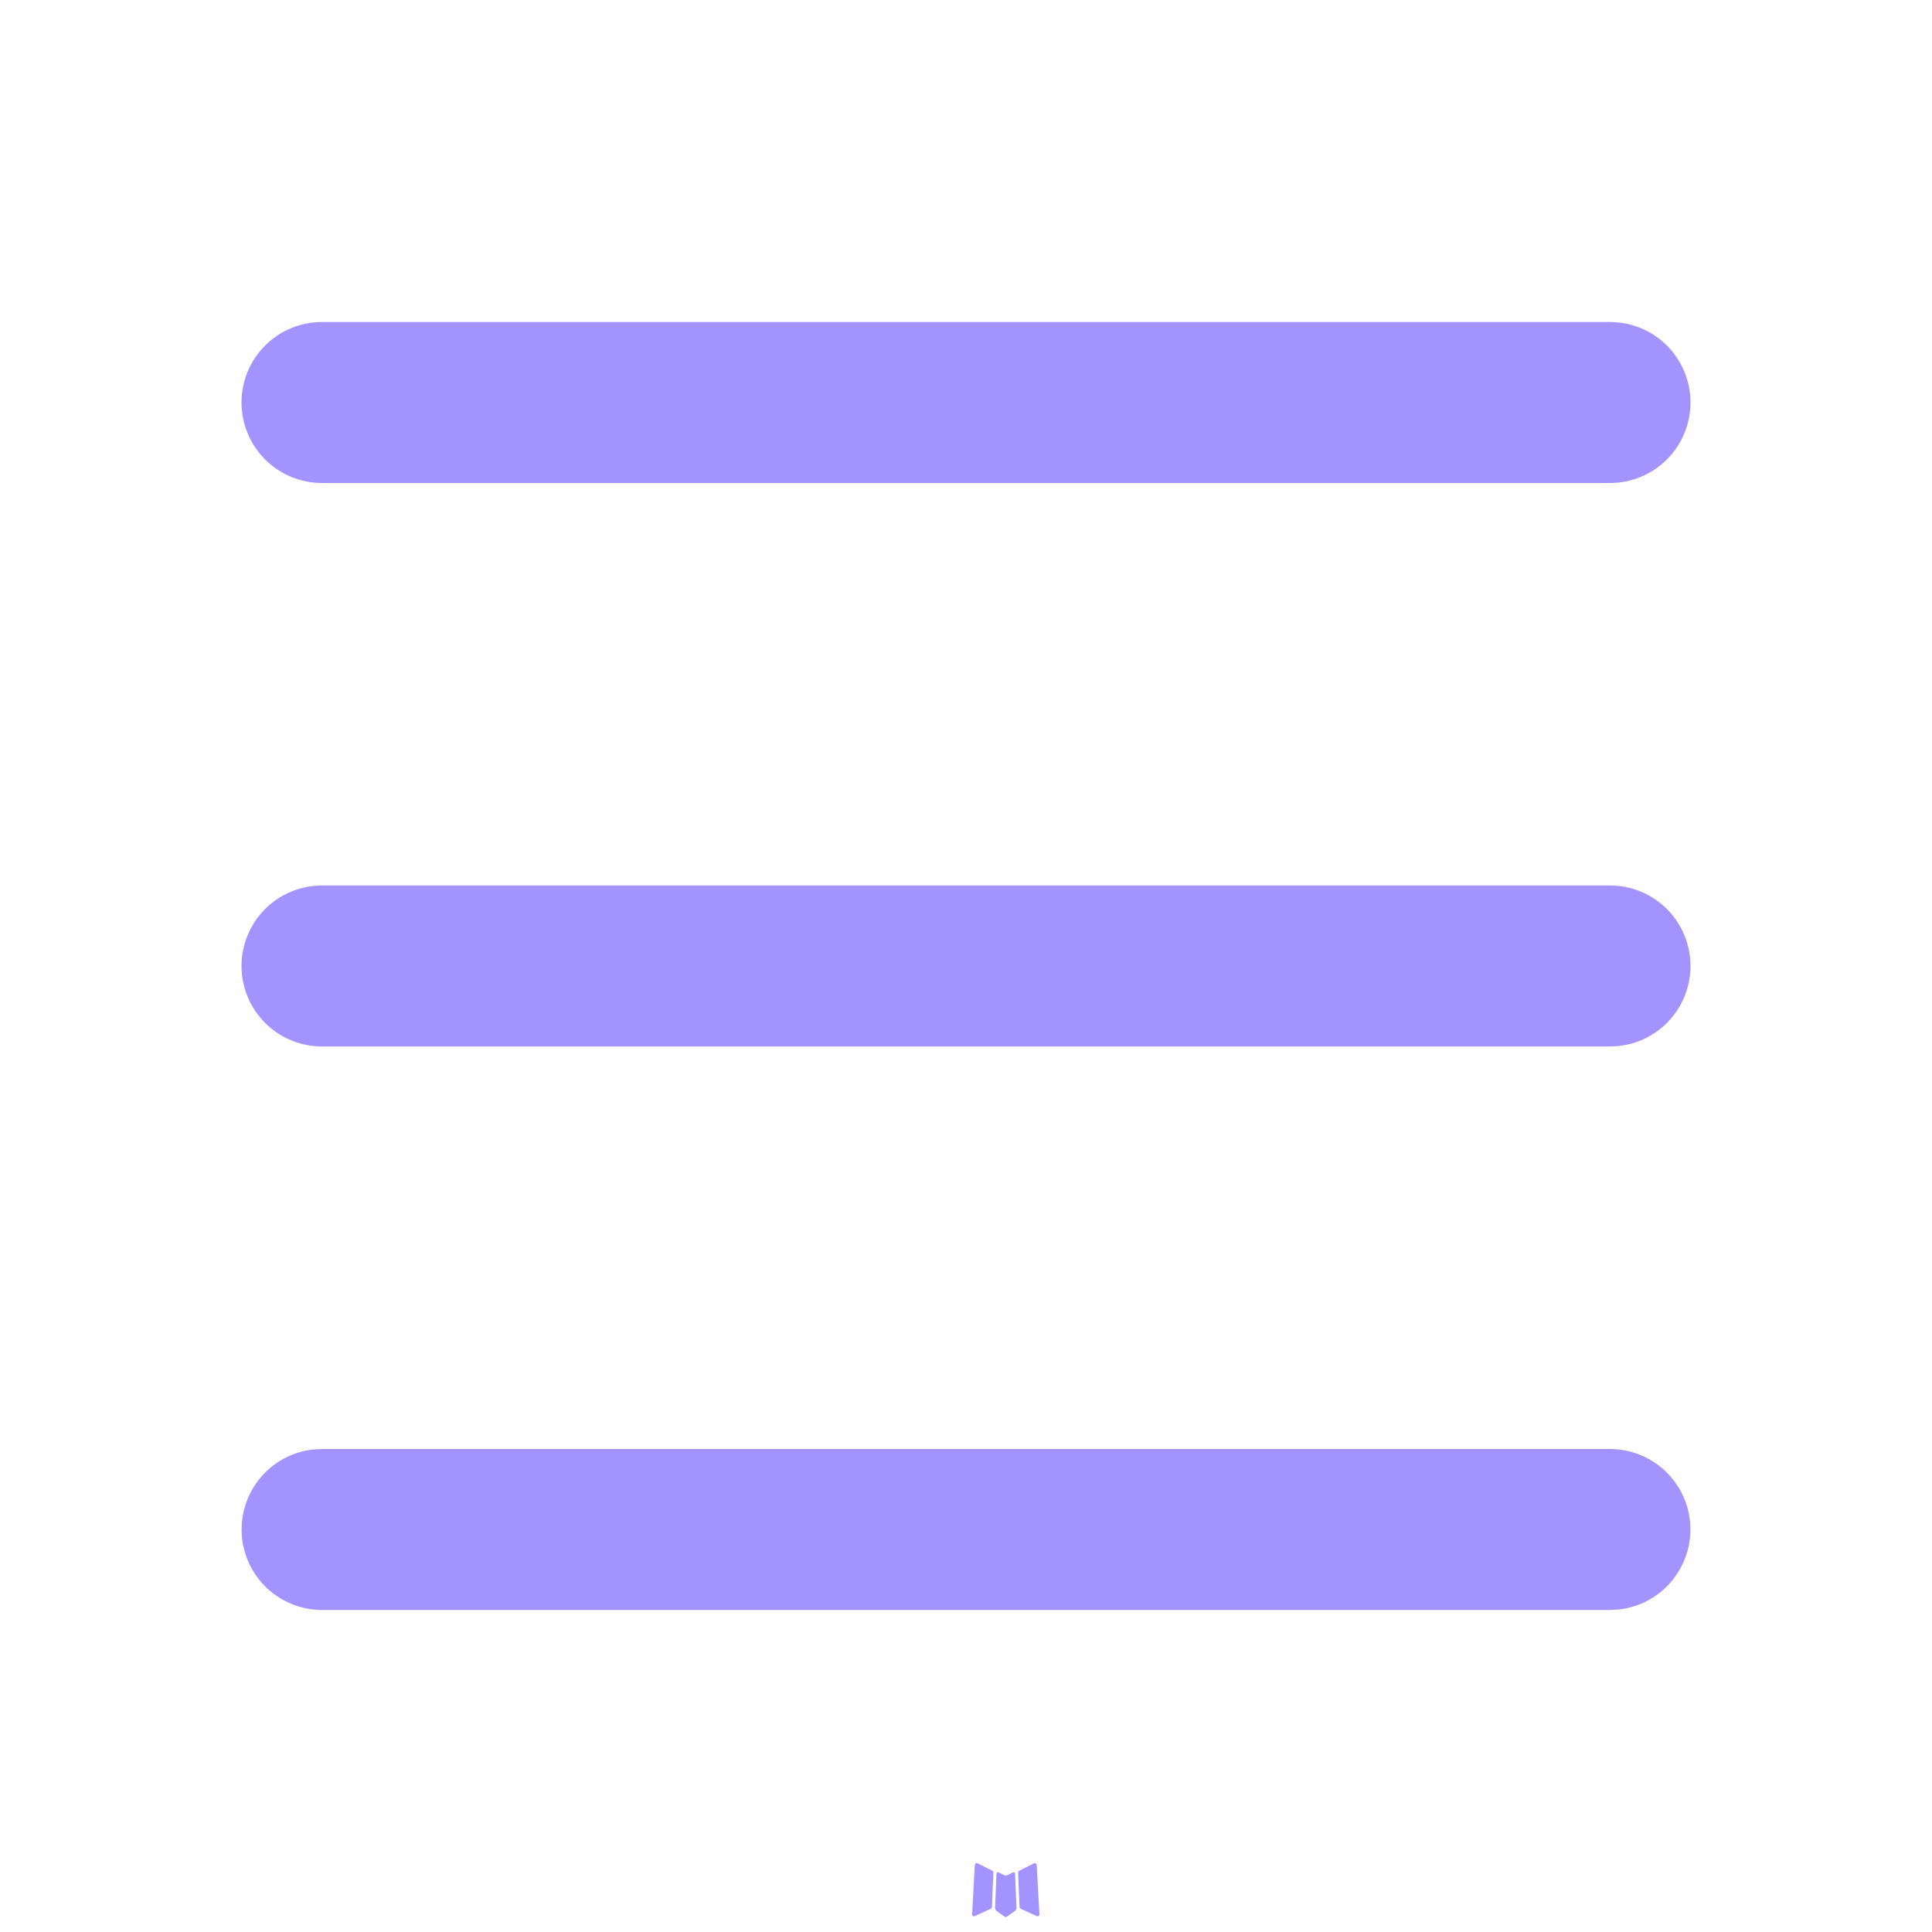
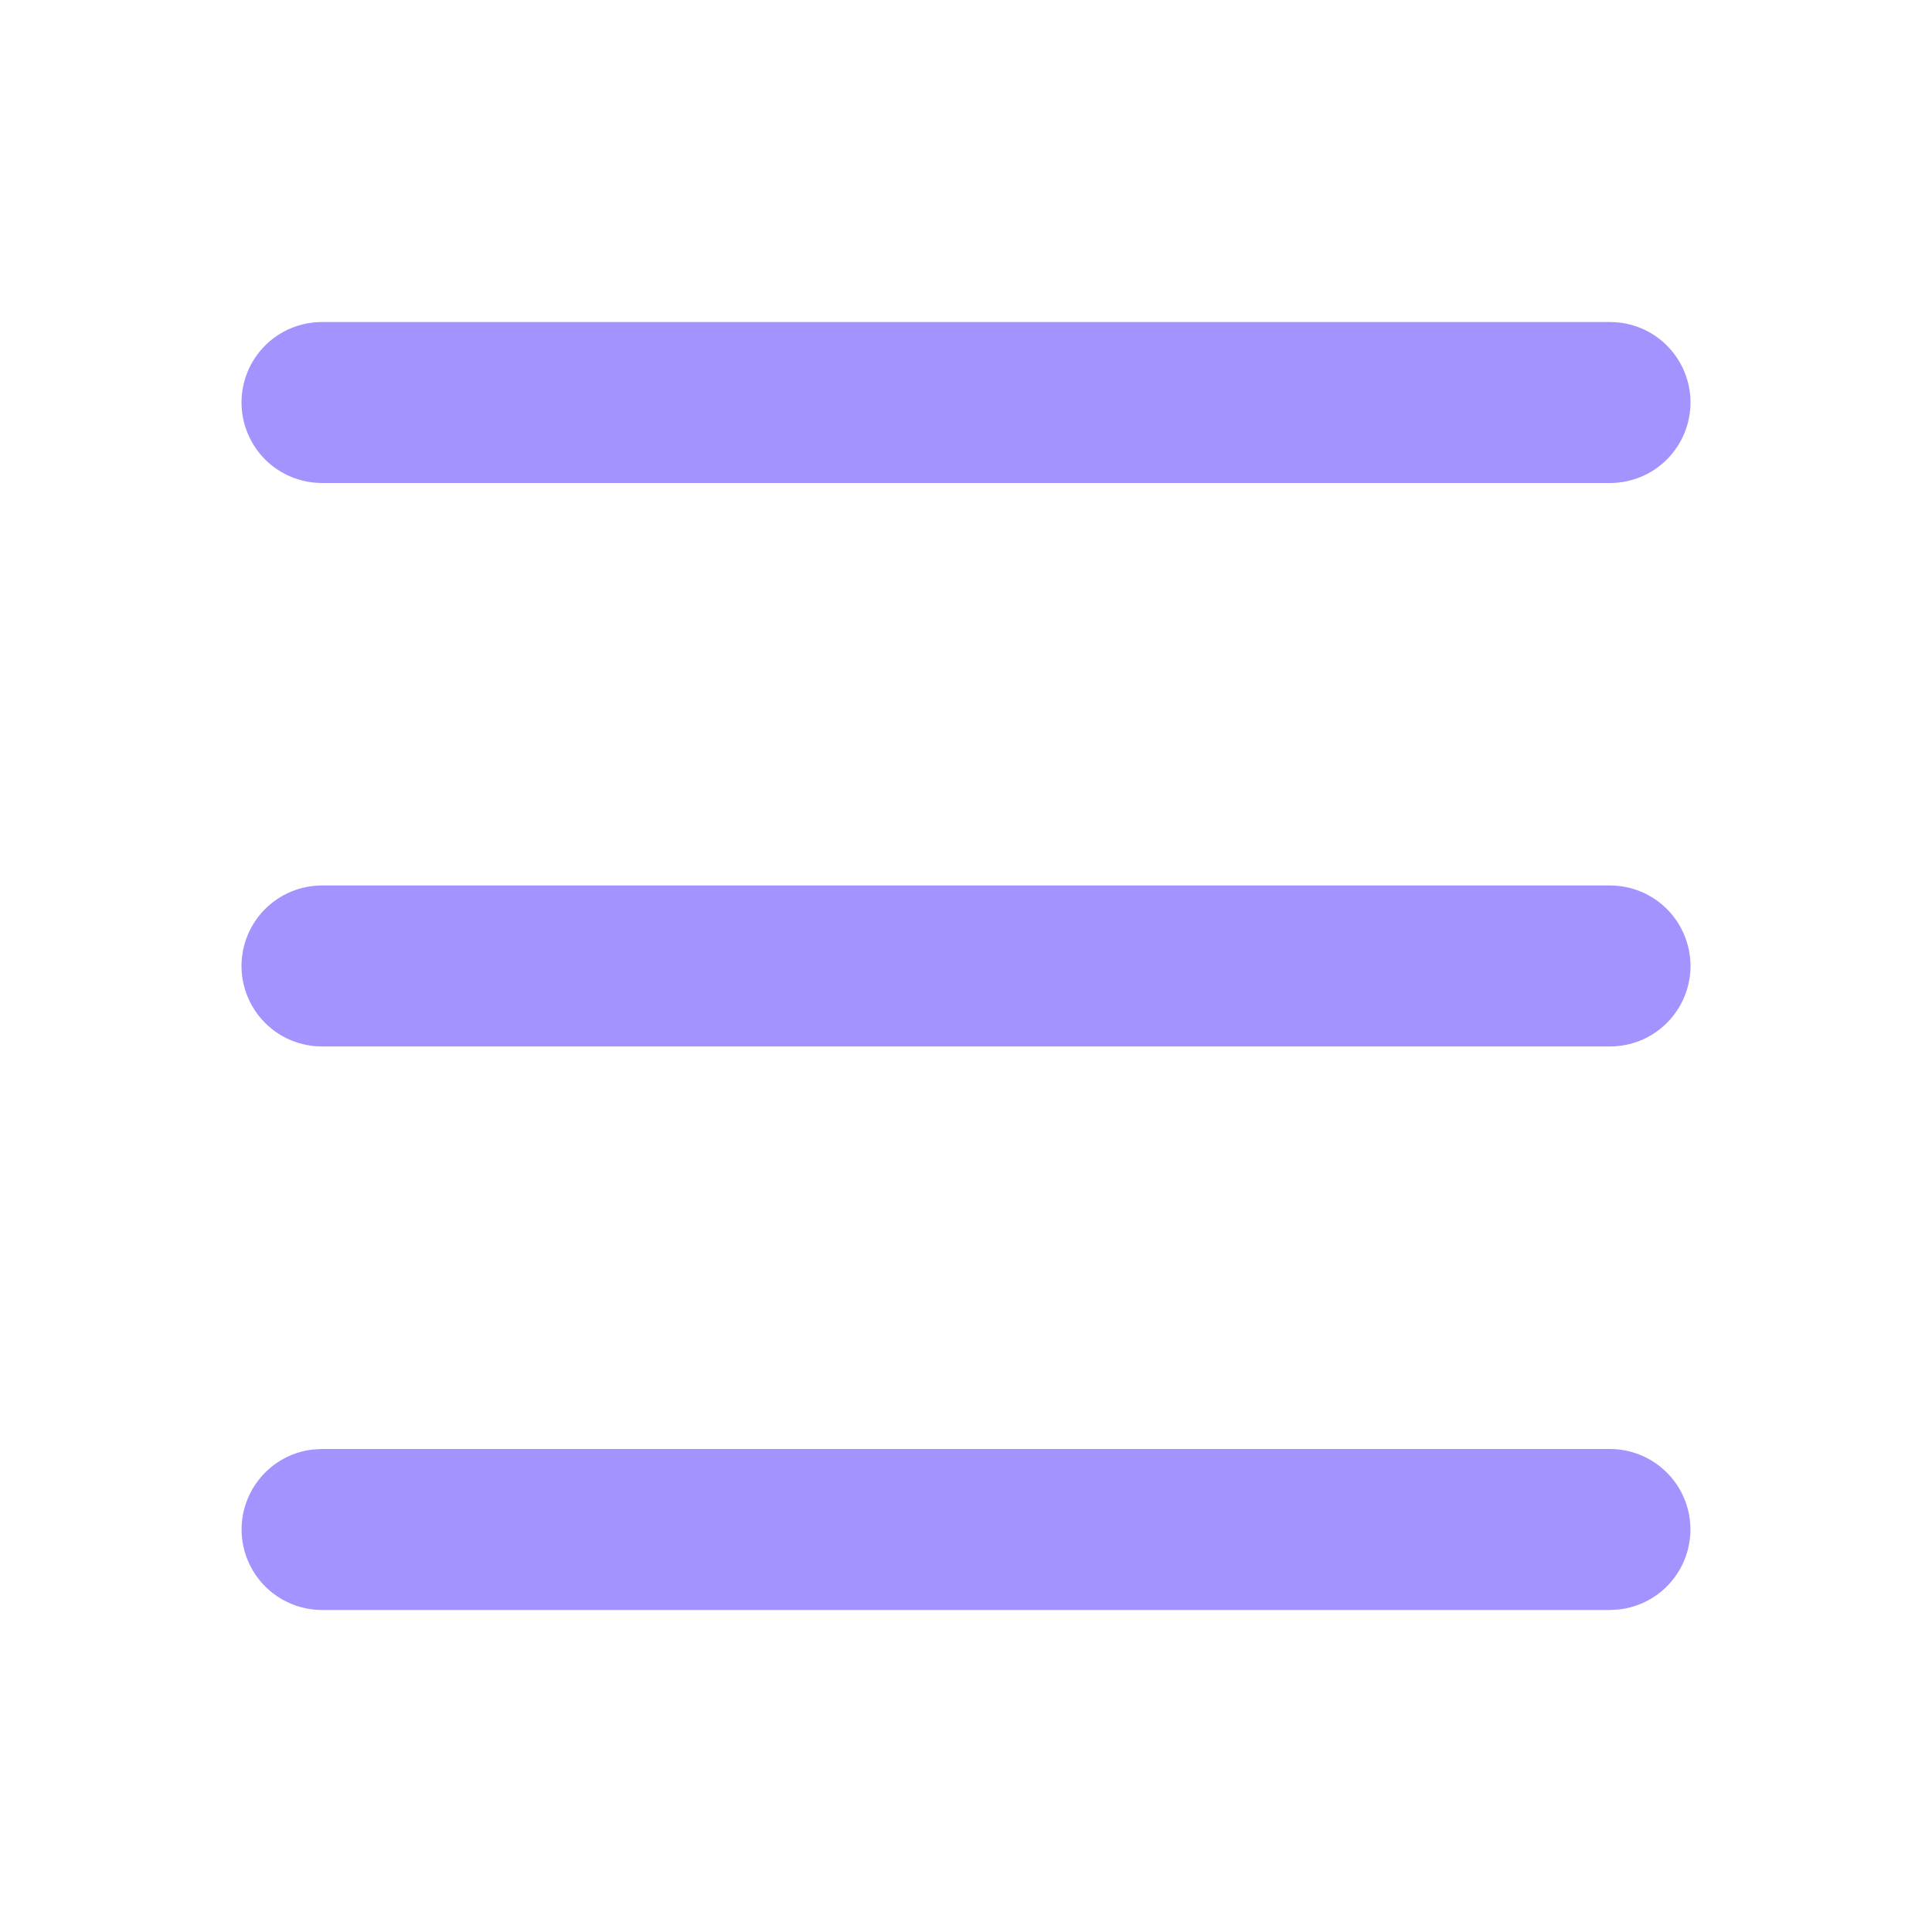
<svg xmlns="http://www.w3.org/2000/svg" width="25" height="25" viewBox="0 0 25 25" fill="none">
-   <path d="M13.118 24.227L13.106 24.229L13.032 24.266L13.011 24.27L12.997 24.266L12.923 24.229C12.912 24.226 12.903 24.227 12.898 24.234L12.894 24.245L12.876 24.691L12.881 24.711L12.892 24.725L13 24.802L13.016 24.806L13.028 24.802L13.136 24.725L13.149 24.708L13.153 24.691L13.135 24.246C13.133 24.235 13.127 24.228 13.118 24.227ZM13.394 24.109L13.38 24.111L13.187 24.208L13.177 24.219L13.174 24.23L13.193 24.678L13.198 24.691L13.206 24.698L13.416 24.795C13.429 24.798 13.439 24.795 13.446 24.786L13.45 24.772L13.415 24.132C13.411 24.12 13.404 24.112 13.394 24.109ZM12.649 24.111C12.644 24.109 12.639 24.108 12.634 24.109C12.628 24.11 12.624 24.113 12.621 24.118L12.614 24.132L12.579 24.772C12.58 24.784 12.586 24.793 12.597 24.797L12.612 24.795L12.822 24.698L12.832 24.689L12.836 24.678L12.854 24.23L12.851 24.218L12.841 24.207L12.649 24.111Z" fill="#A293FF" />
  <path d="M20.833 18.75C21.099 18.75 21.354 18.852 21.547 19.034C21.74 19.216 21.857 19.465 21.872 19.73C21.888 19.995 21.801 20.256 21.631 20.46C21.461 20.664 21.219 20.794 20.955 20.826L20.833 20.833H4.167C3.901 20.833 3.646 20.731 3.453 20.549C3.26 20.367 3.144 20.118 3.128 19.853C3.112 19.587 3.199 19.326 3.369 19.123C3.539 18.919 3.781 18.788 4.045 18.757L4.167 18.75H20.833ZM20.833 11.458C21.11 11.458 21.375 11.568 21.57 11.763C21.765 11.959 21.875 12.224 21.875 12.5C21.875 12.776 21.765 13.041 21.57 13.236C21.375 13.432 21.11 13.541 20.833 13.541H4.167C3.89 13.541 3.625 13.432 3.43 13.236C3.235 13.041 3.125 12.776 3.125 12.5C3.125 12.224 3.235 11.959 3.43 11.763C3.625 11.568 3.89 11.458 4.167 11.458H20.833ZM20.833 4.167C21.11 4.167 21.375 4.276 21.57 4.472C21.765 4.667 21.875 4.932 21.875 5.208C21.875 5.484 21.765 5.749 21.57 5.945C21.375 6.14 21.11 6.25 20.833 6.25H4.167C3.89 6.25 3.625 6.14 3.43 5.945C3.235 5.749 3.125 5.484 3.125 5.208C3.125 4.932 3.235 4.667 3.43 4.472C3.625 4.276 3.89 4.167 4.167 4.167H20.833Z" fill="#A293FF" />
</svg>
